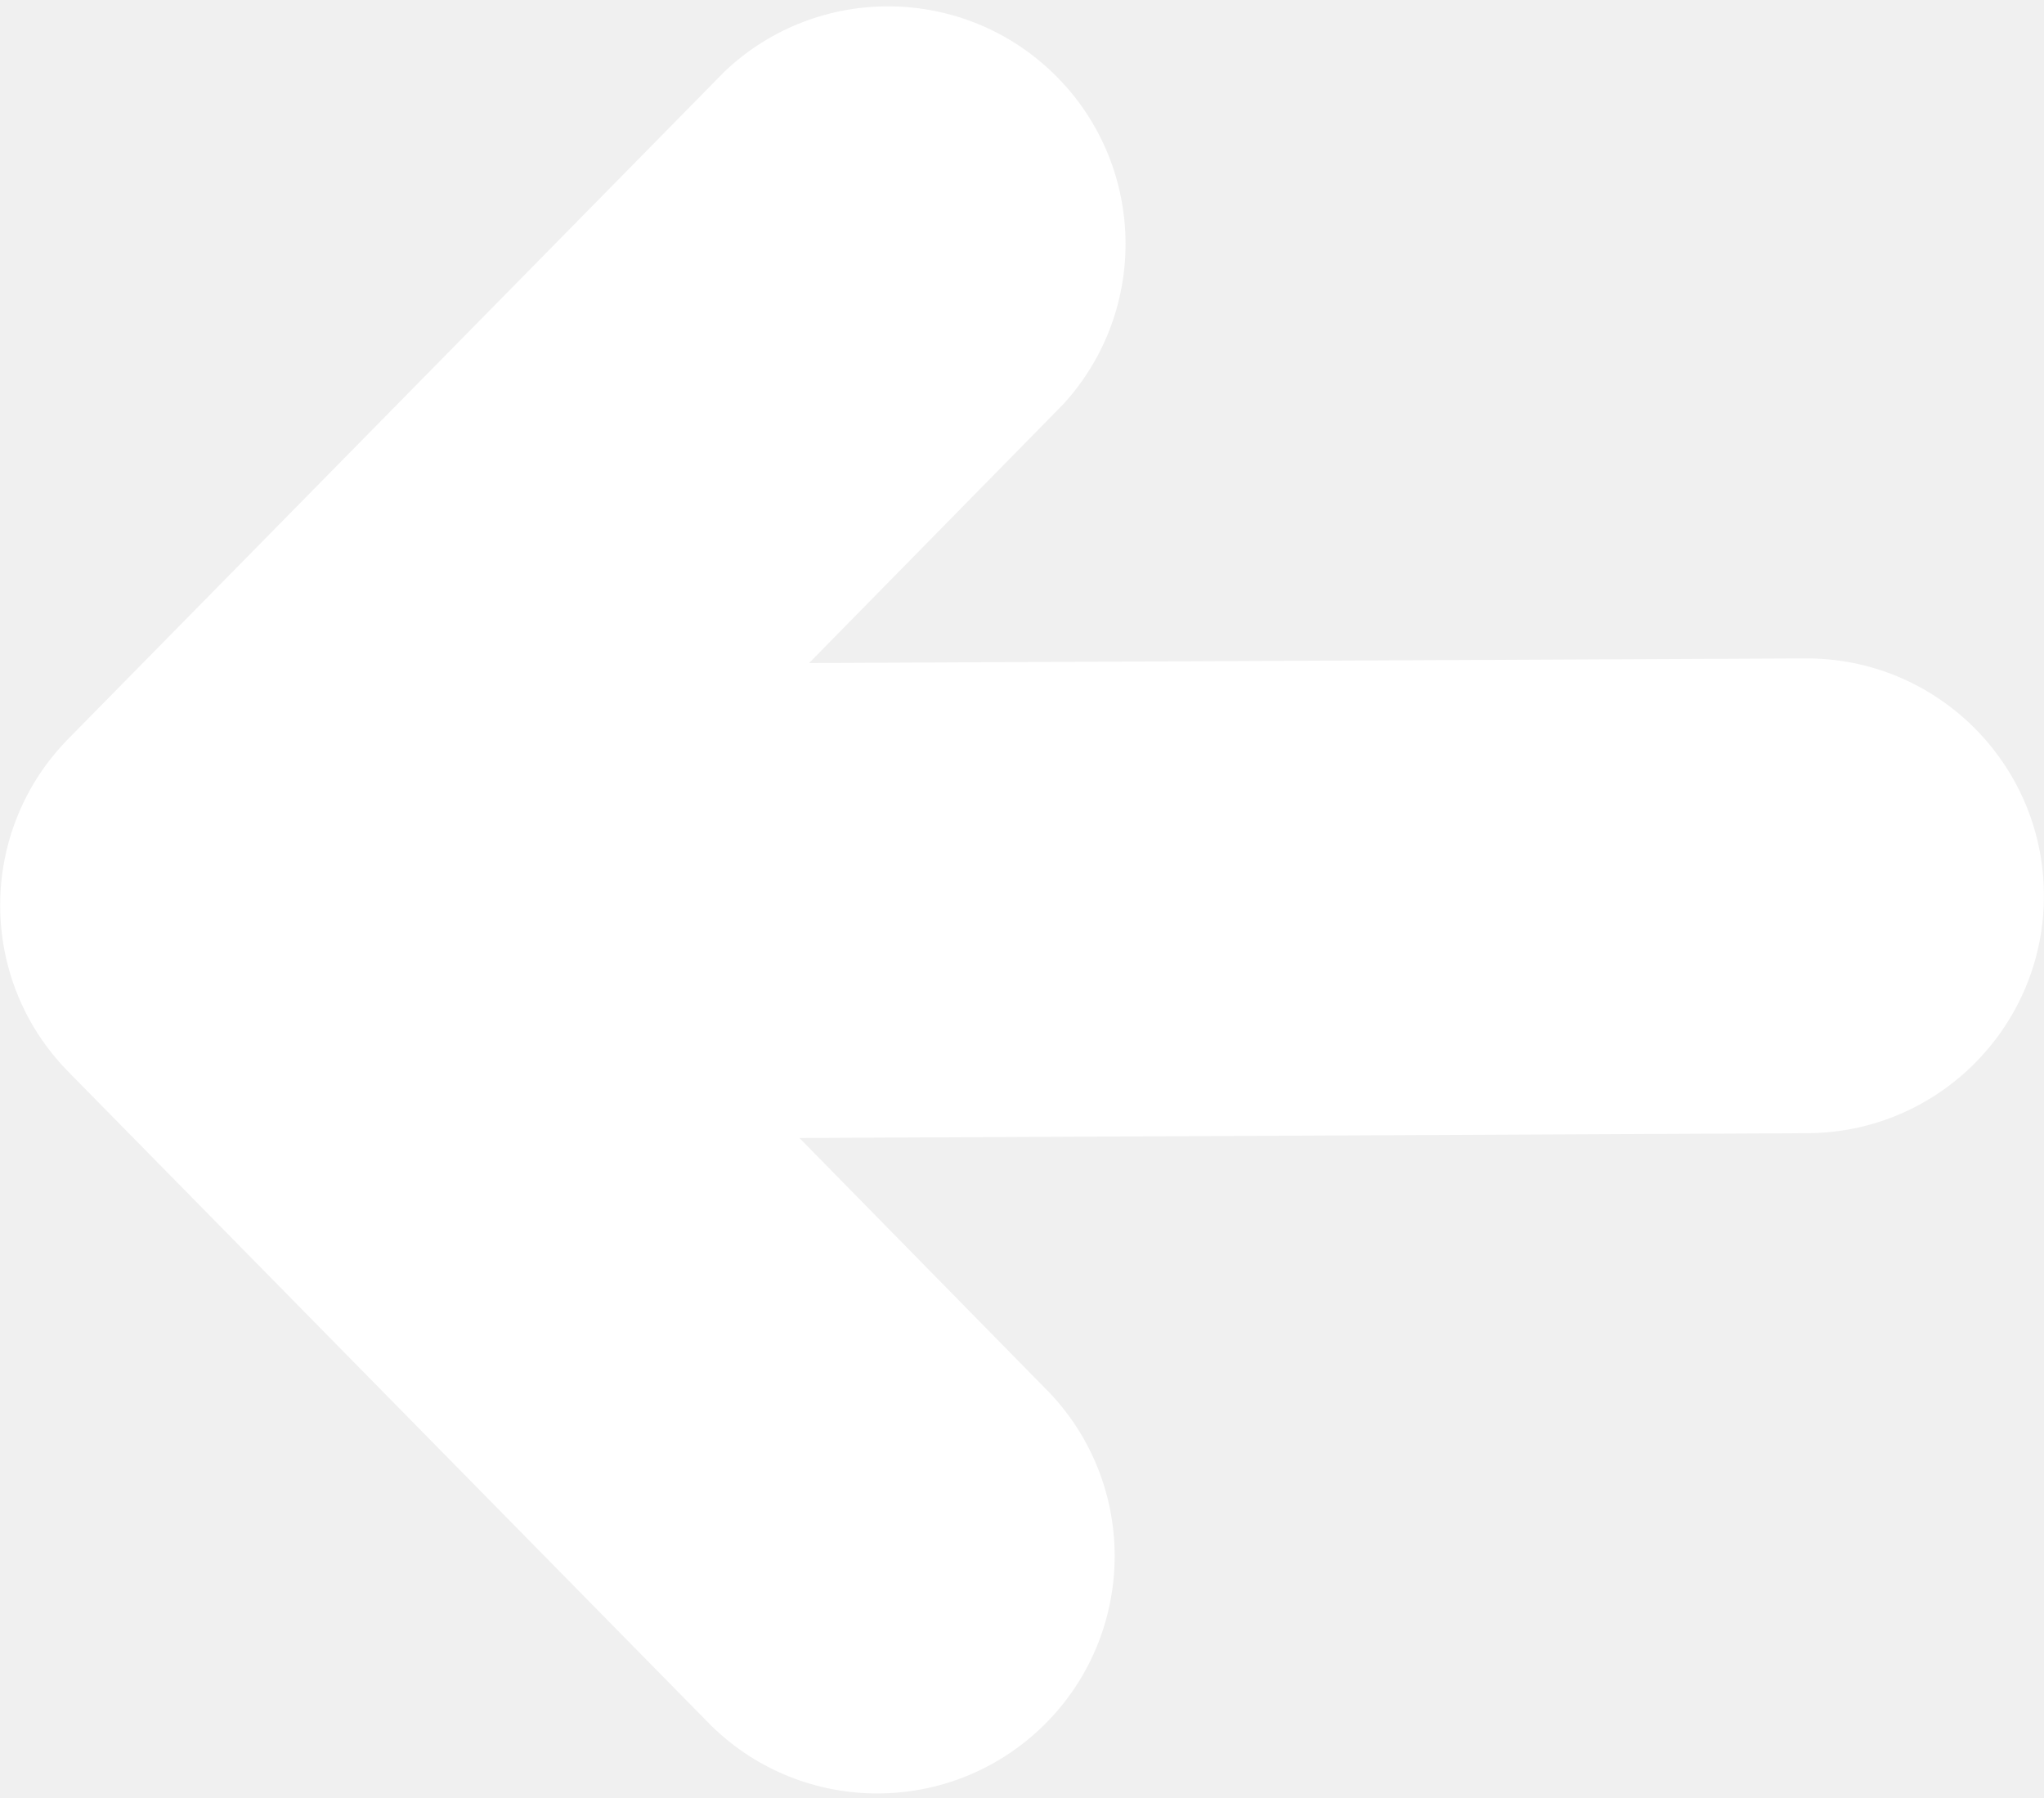
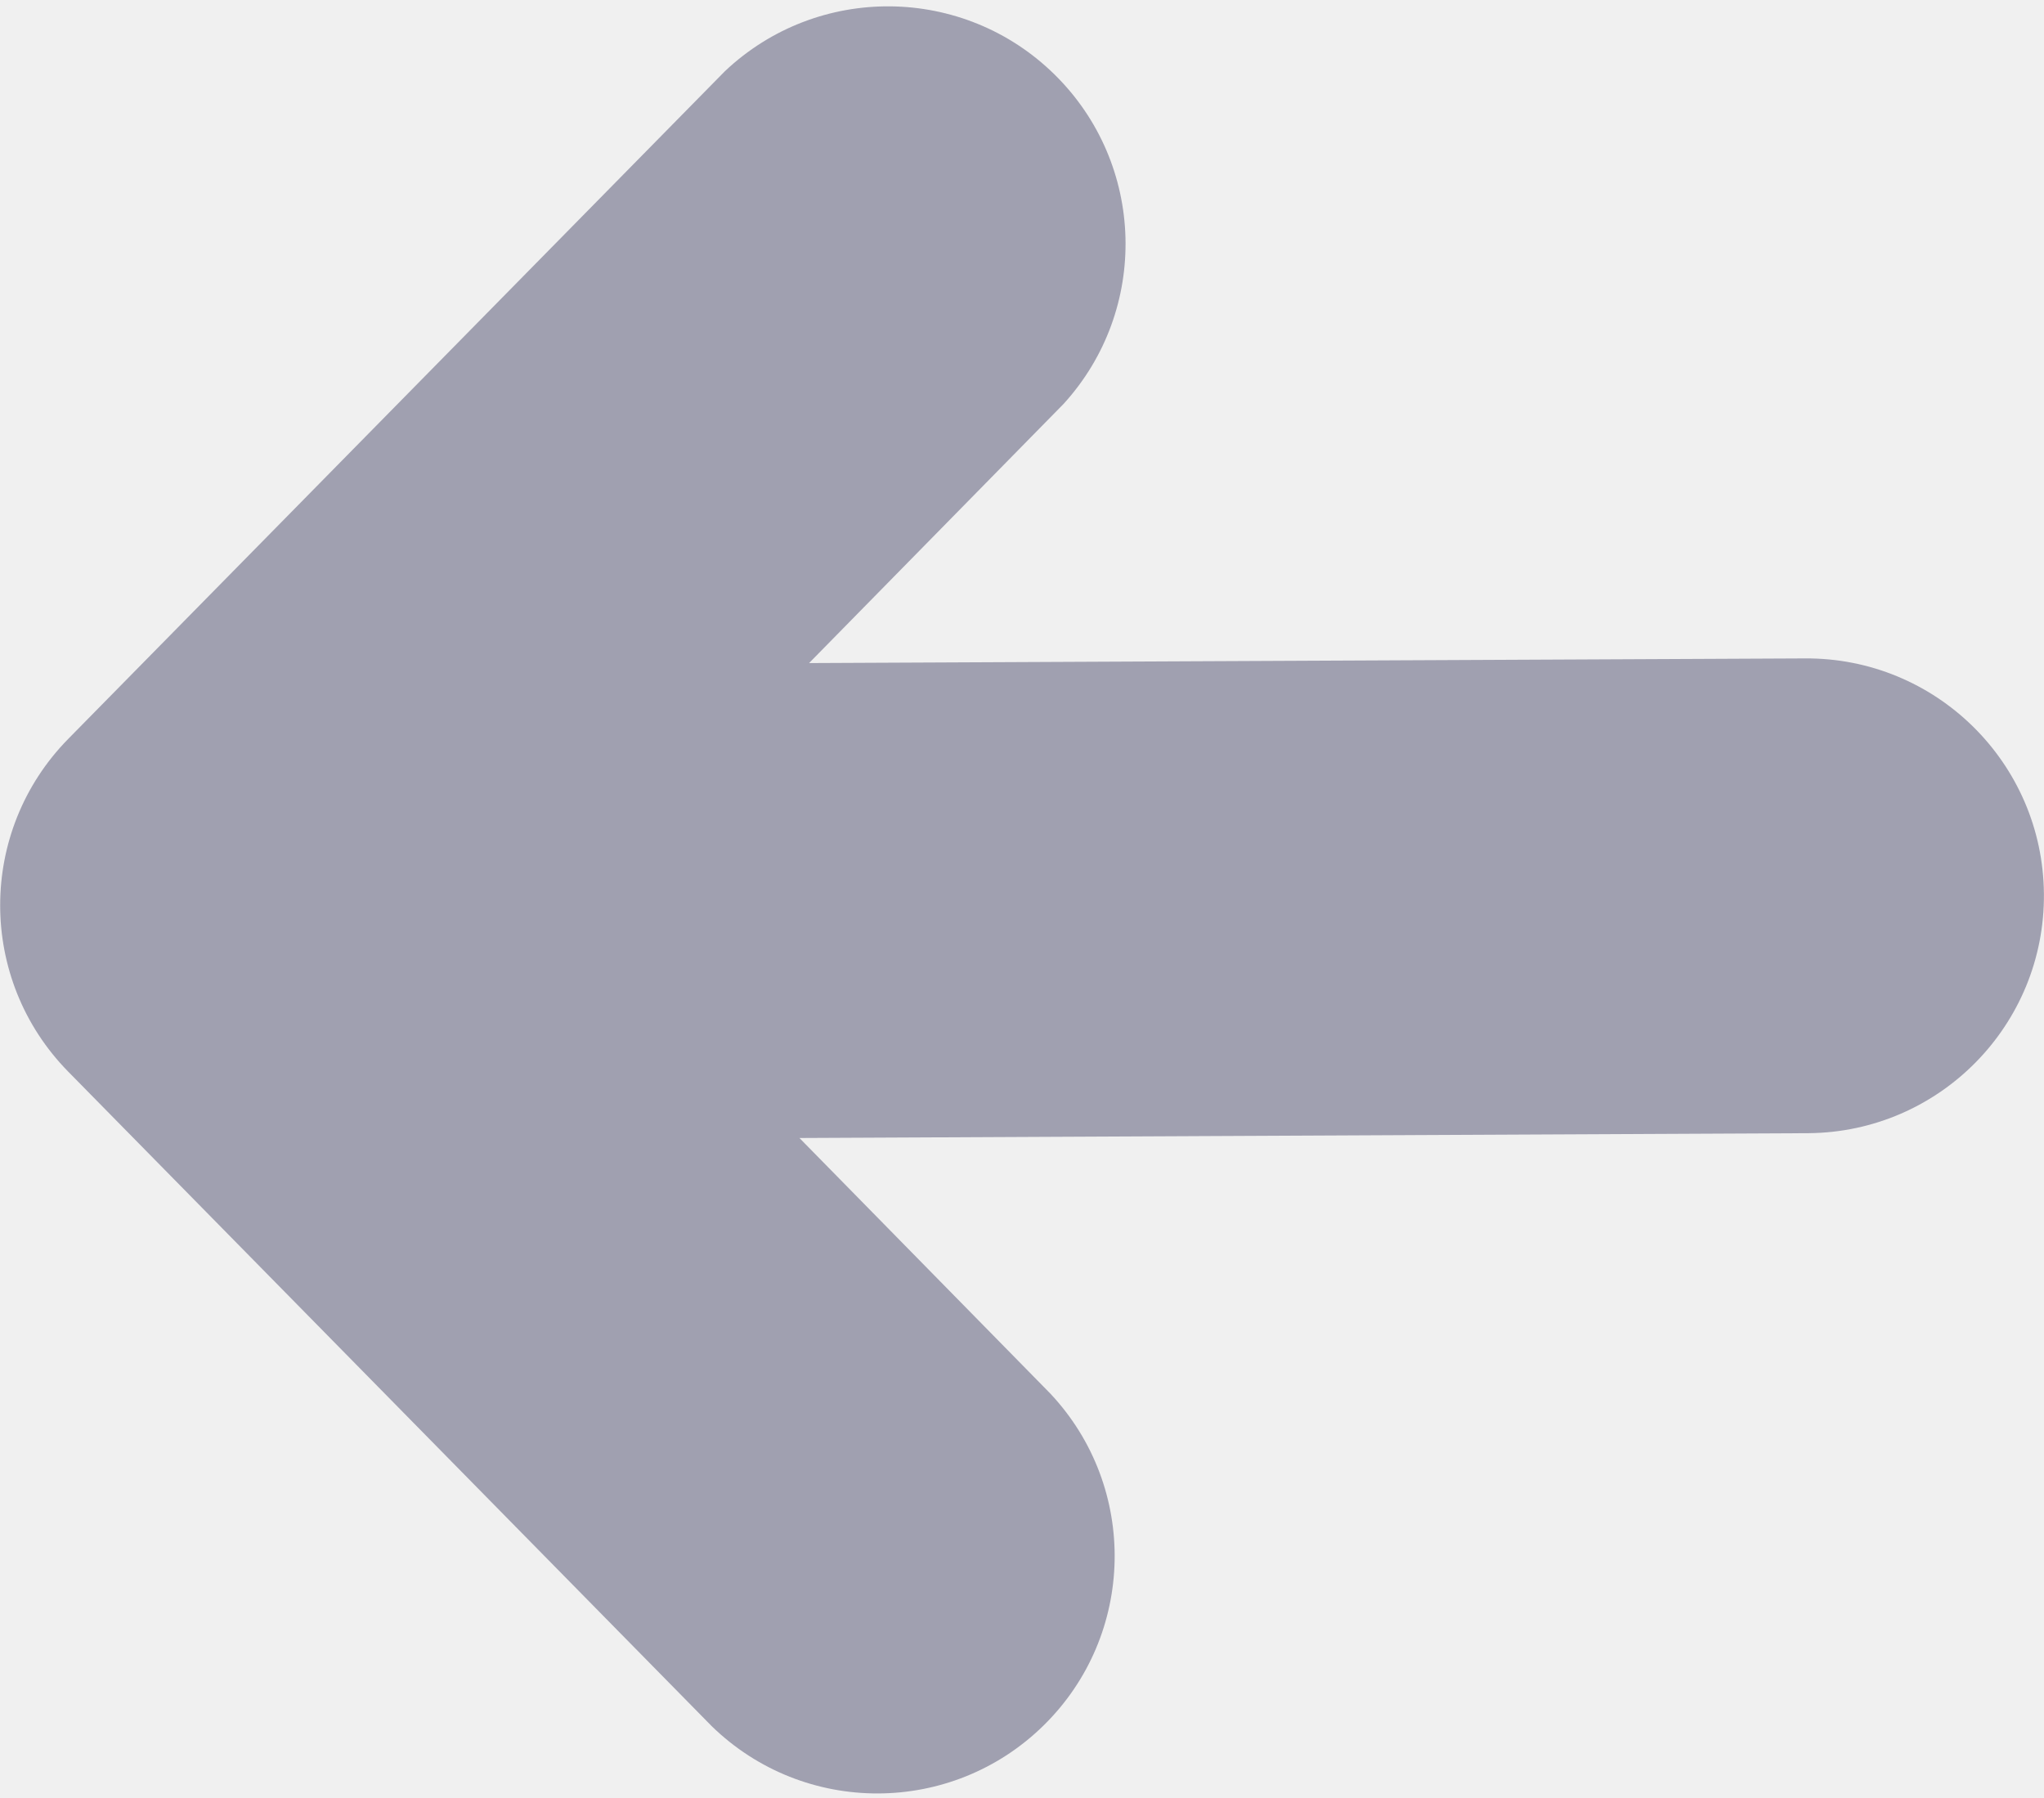
<svg xmlns="http://www.w3.org/2000/svg" id="Layer_1" data-name="Layer 1" viewBox="0 0 122.88 108.06">
-   <path fill="white" d="M63.94,24.28a14.28,14.28,0,0,0-20.36-20L4.1,44.42a14.27,14.27,0,0,0,0,20l38.69,39.35a14.27,14.27,0,0,0,20.35-20L48.06,68.41l60.66-.29a14.27,14.27,0,1,0-.23-28.54l-59.85.28,15.3-15.58Z" />
+   <path fill="#a0a0b0" d="M63.94,24.28a14.28,14.28,0,0,0-20.36-20L4.1,44.42a14.27,14.27,0,0,0,0,20l38.69,39.35a14.27,14.27,0,0,0,20.35-20L48.06,68.41l60.66-.29a14.27,14.27,0,1,0-.23-28.54l-59.85.28,15.3-15.58Z" />
</svg>
